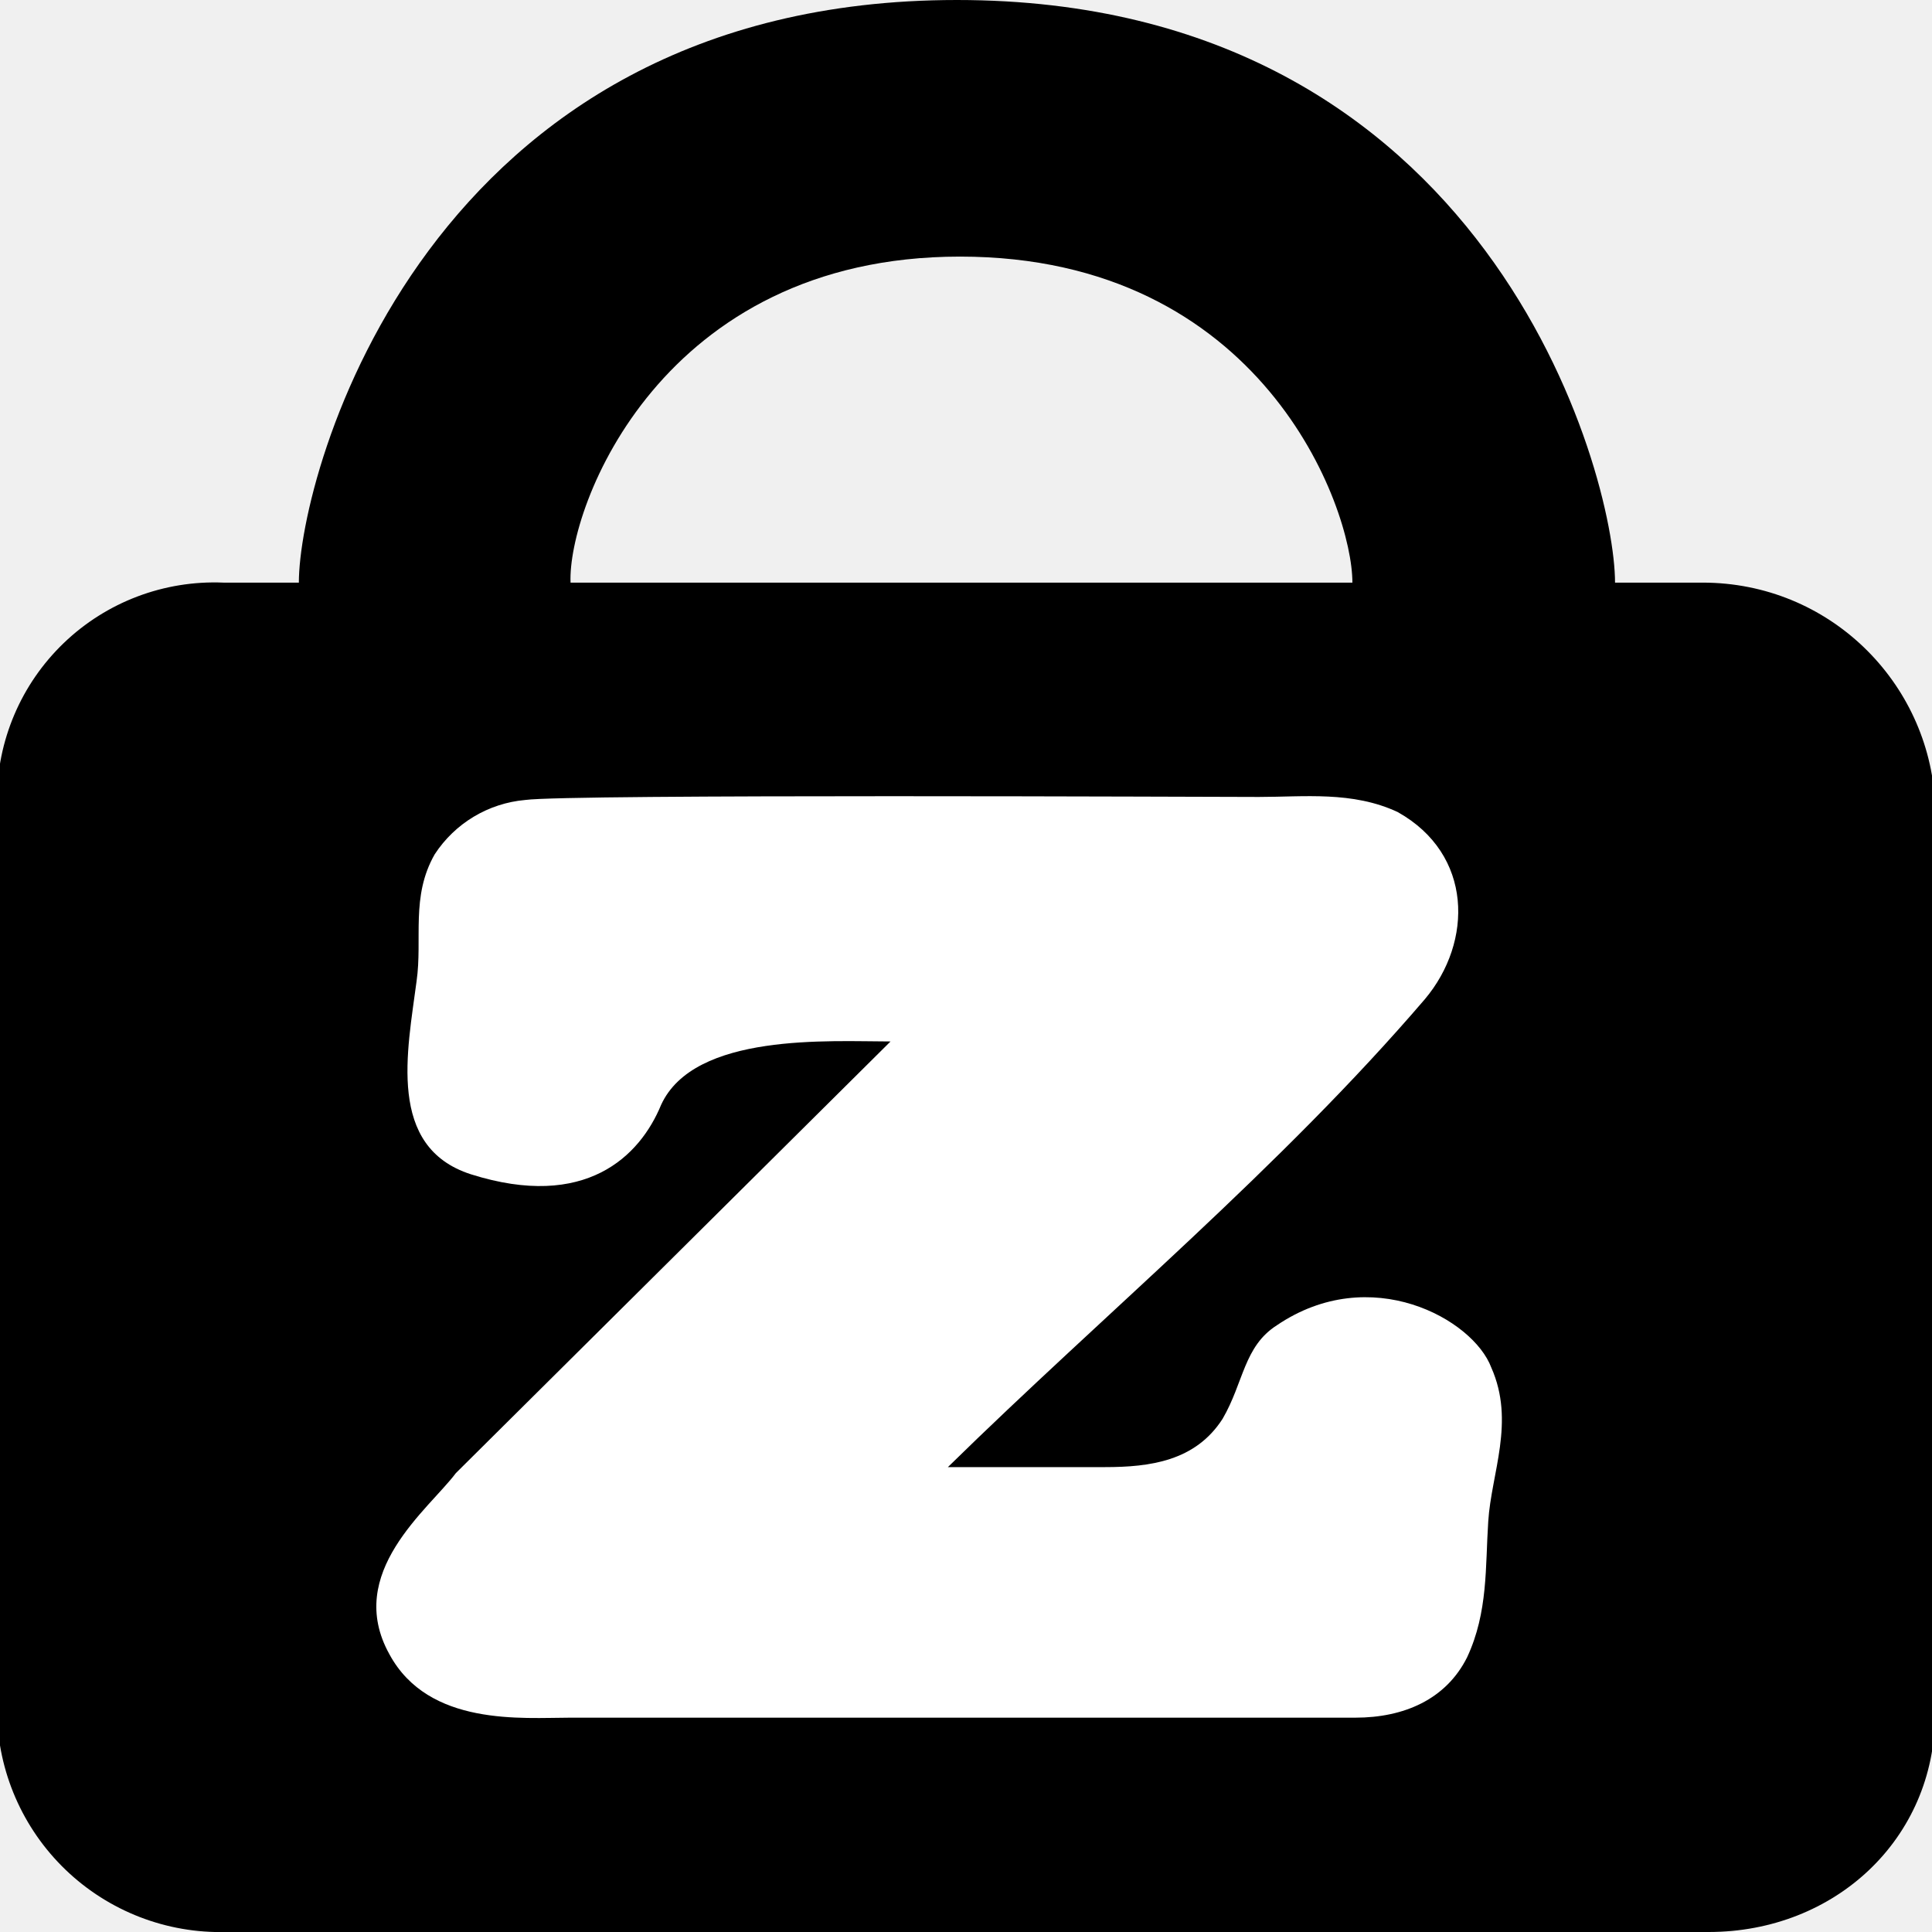
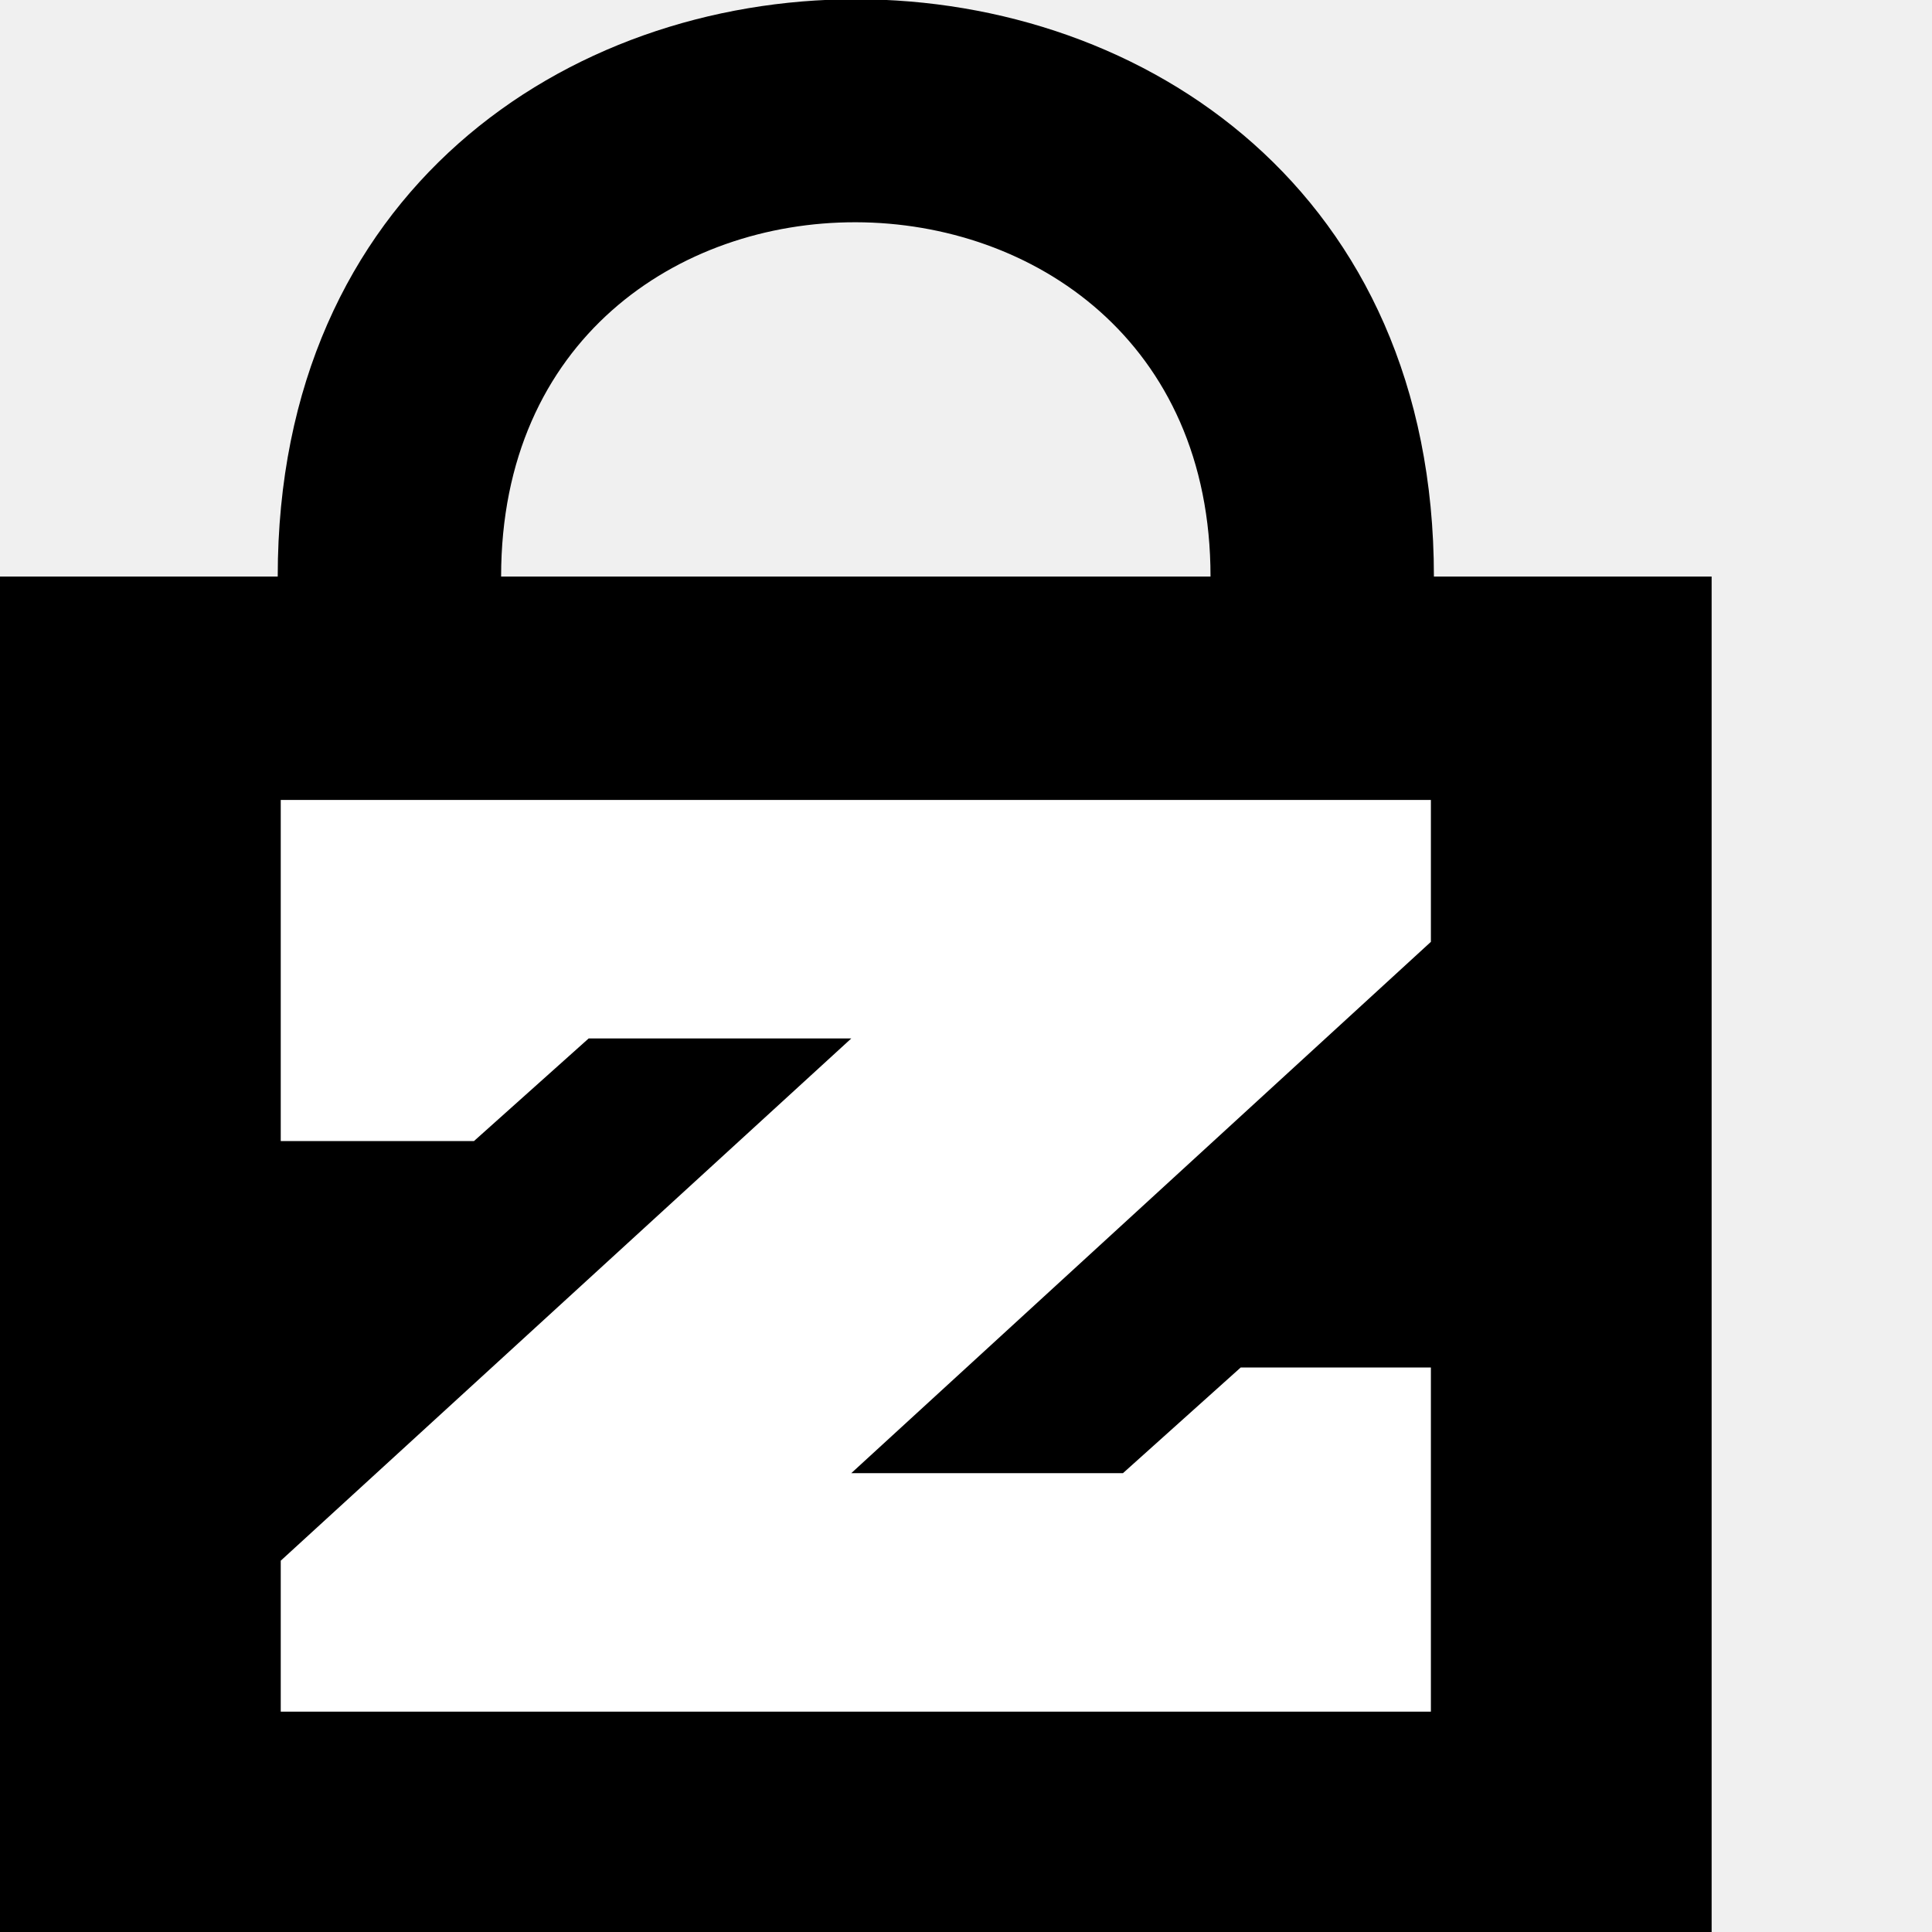
<svg xmlns="http://www.w3.org/2000/svg" viewbox="0 0 64 64" width="64" height="64">
-   <path fill="#FFF" d="M59 41c0 26.7-56 26.7-56 0s56-26.7 56 0z" />
-   <path d="M56.4 19.3h-2.9C53.5 15.7 49.3 0 31.7 0S9.9 15.7 9.9 19.3H7.4a7.2 7.2 0 0 0-7.5 7.2v30.2A7.4 7.4 0 0 0 7.5 64h49.1c4.2 0 7.5-3.1 7.5-7.2V26.6c-.2-4-3.5-7.3-7.7-7.3zM31.8 8.5c10 0 13 8.3 13 10.8H18.9c-.1-2.5 3-10.8 12.9-10.8zm17.5 41.9c-.1 1.5 0 3-.7 4.5-.7 1.4-2.1 2-3.7 2h-26c-1.6 0-4.7.3-6-2.1-1.5-2.7 1.3-4.8 2.2-6l14.4-14.3c-2 0-6.5-.3-7.6 2.1-.7 1.7-2.5 3.5-6.3 2.3-2.8-.9-2.1-4.1-1.8-6.4.2-1.4-.2-2.8.6-4.2a4 4 0 0 1 3-1.8c1.4-.2 22.8-.1 24.3-.1s3.1-.2 4.6.5c2.5 1.4 2.5 4.3.9 6.2-4.8 5.6-10.6 10.4-15.8 15.5h5.2c1.5 0 3-.2 3.9-1.6.7-1.2.7-2.4 1.8-3.1 3.1-2.1 6.5-.2 7.1 1.4.8 1.8 0 3.5-.1 5.1z" />
+   <path d="M47.5 19.1c0-25.5-38.3-25.5-38.3 0H0V64h56.7V19.1h-9.2zm-30.9 0c0-15.7 23.5-15.6 23.5 0H16.6z" />
+   <path fill="#FFF" d="M47.4 26.5H9.3v11.3h6.4l3.8-3.4h8.7L9.3 51.7v5h38.1V45.3h-6.3l-3.9 3.5h-9l19.2-17.6v-4.7z" />
</svg>
